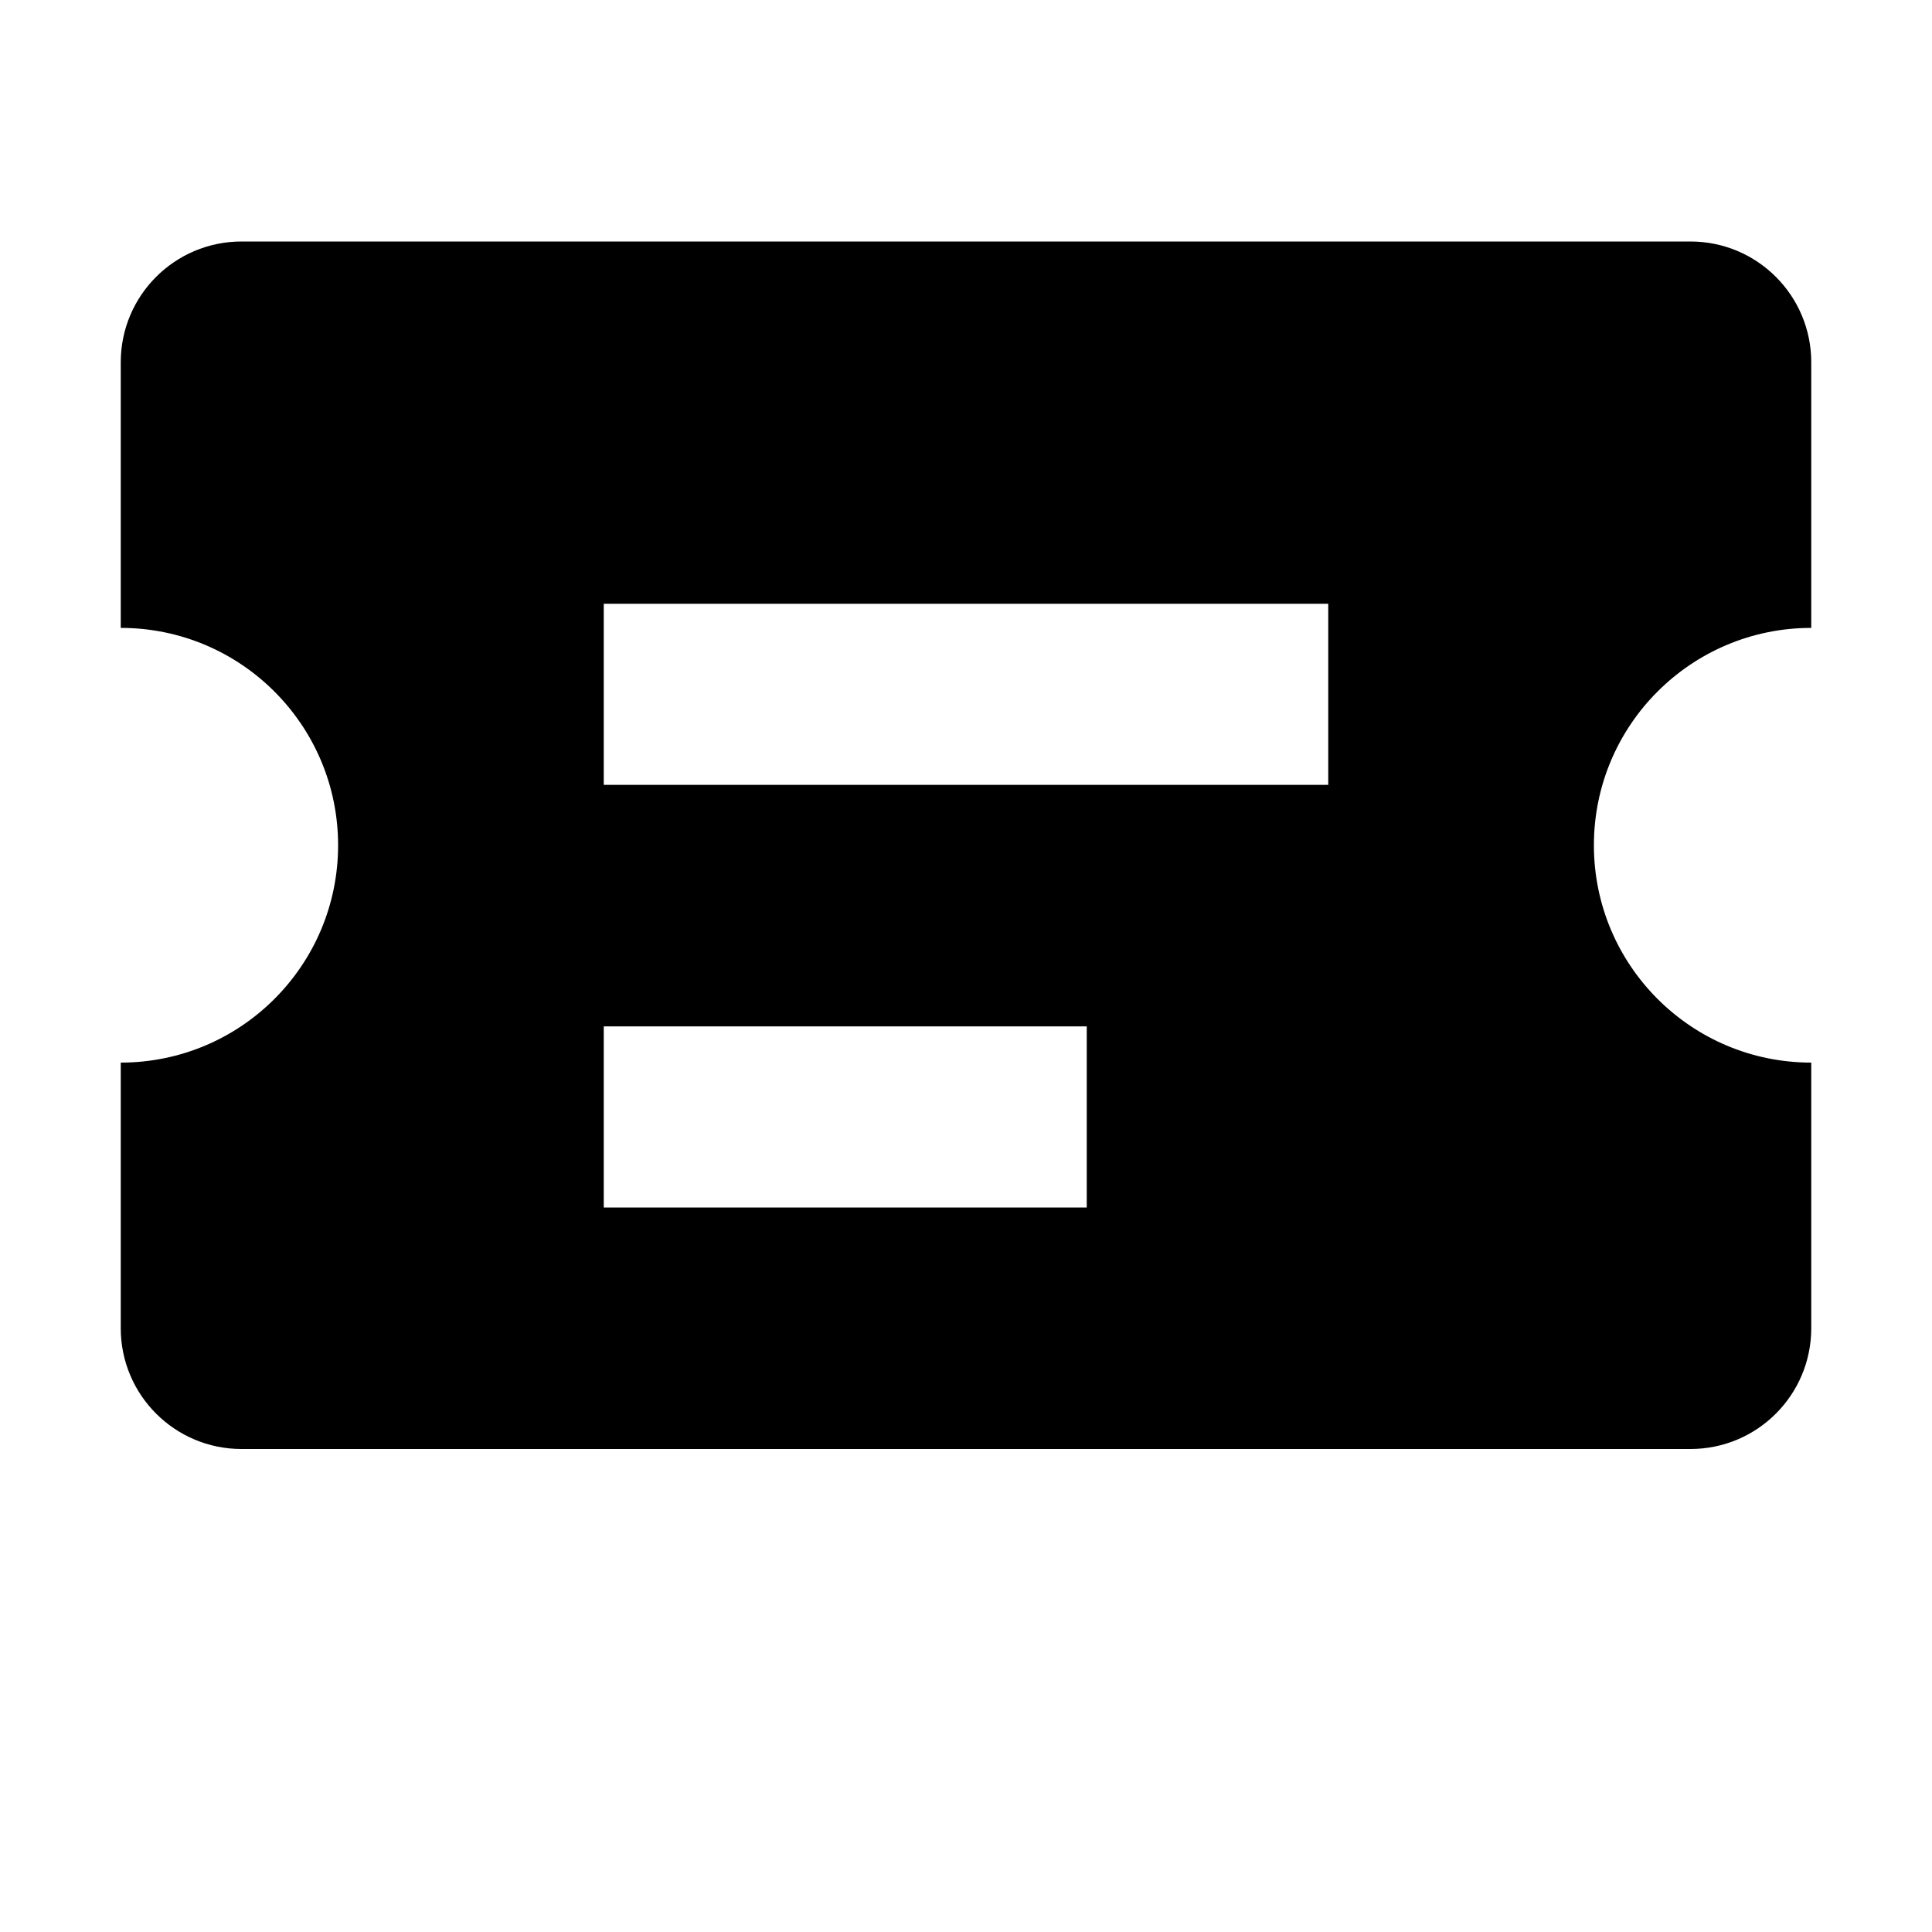
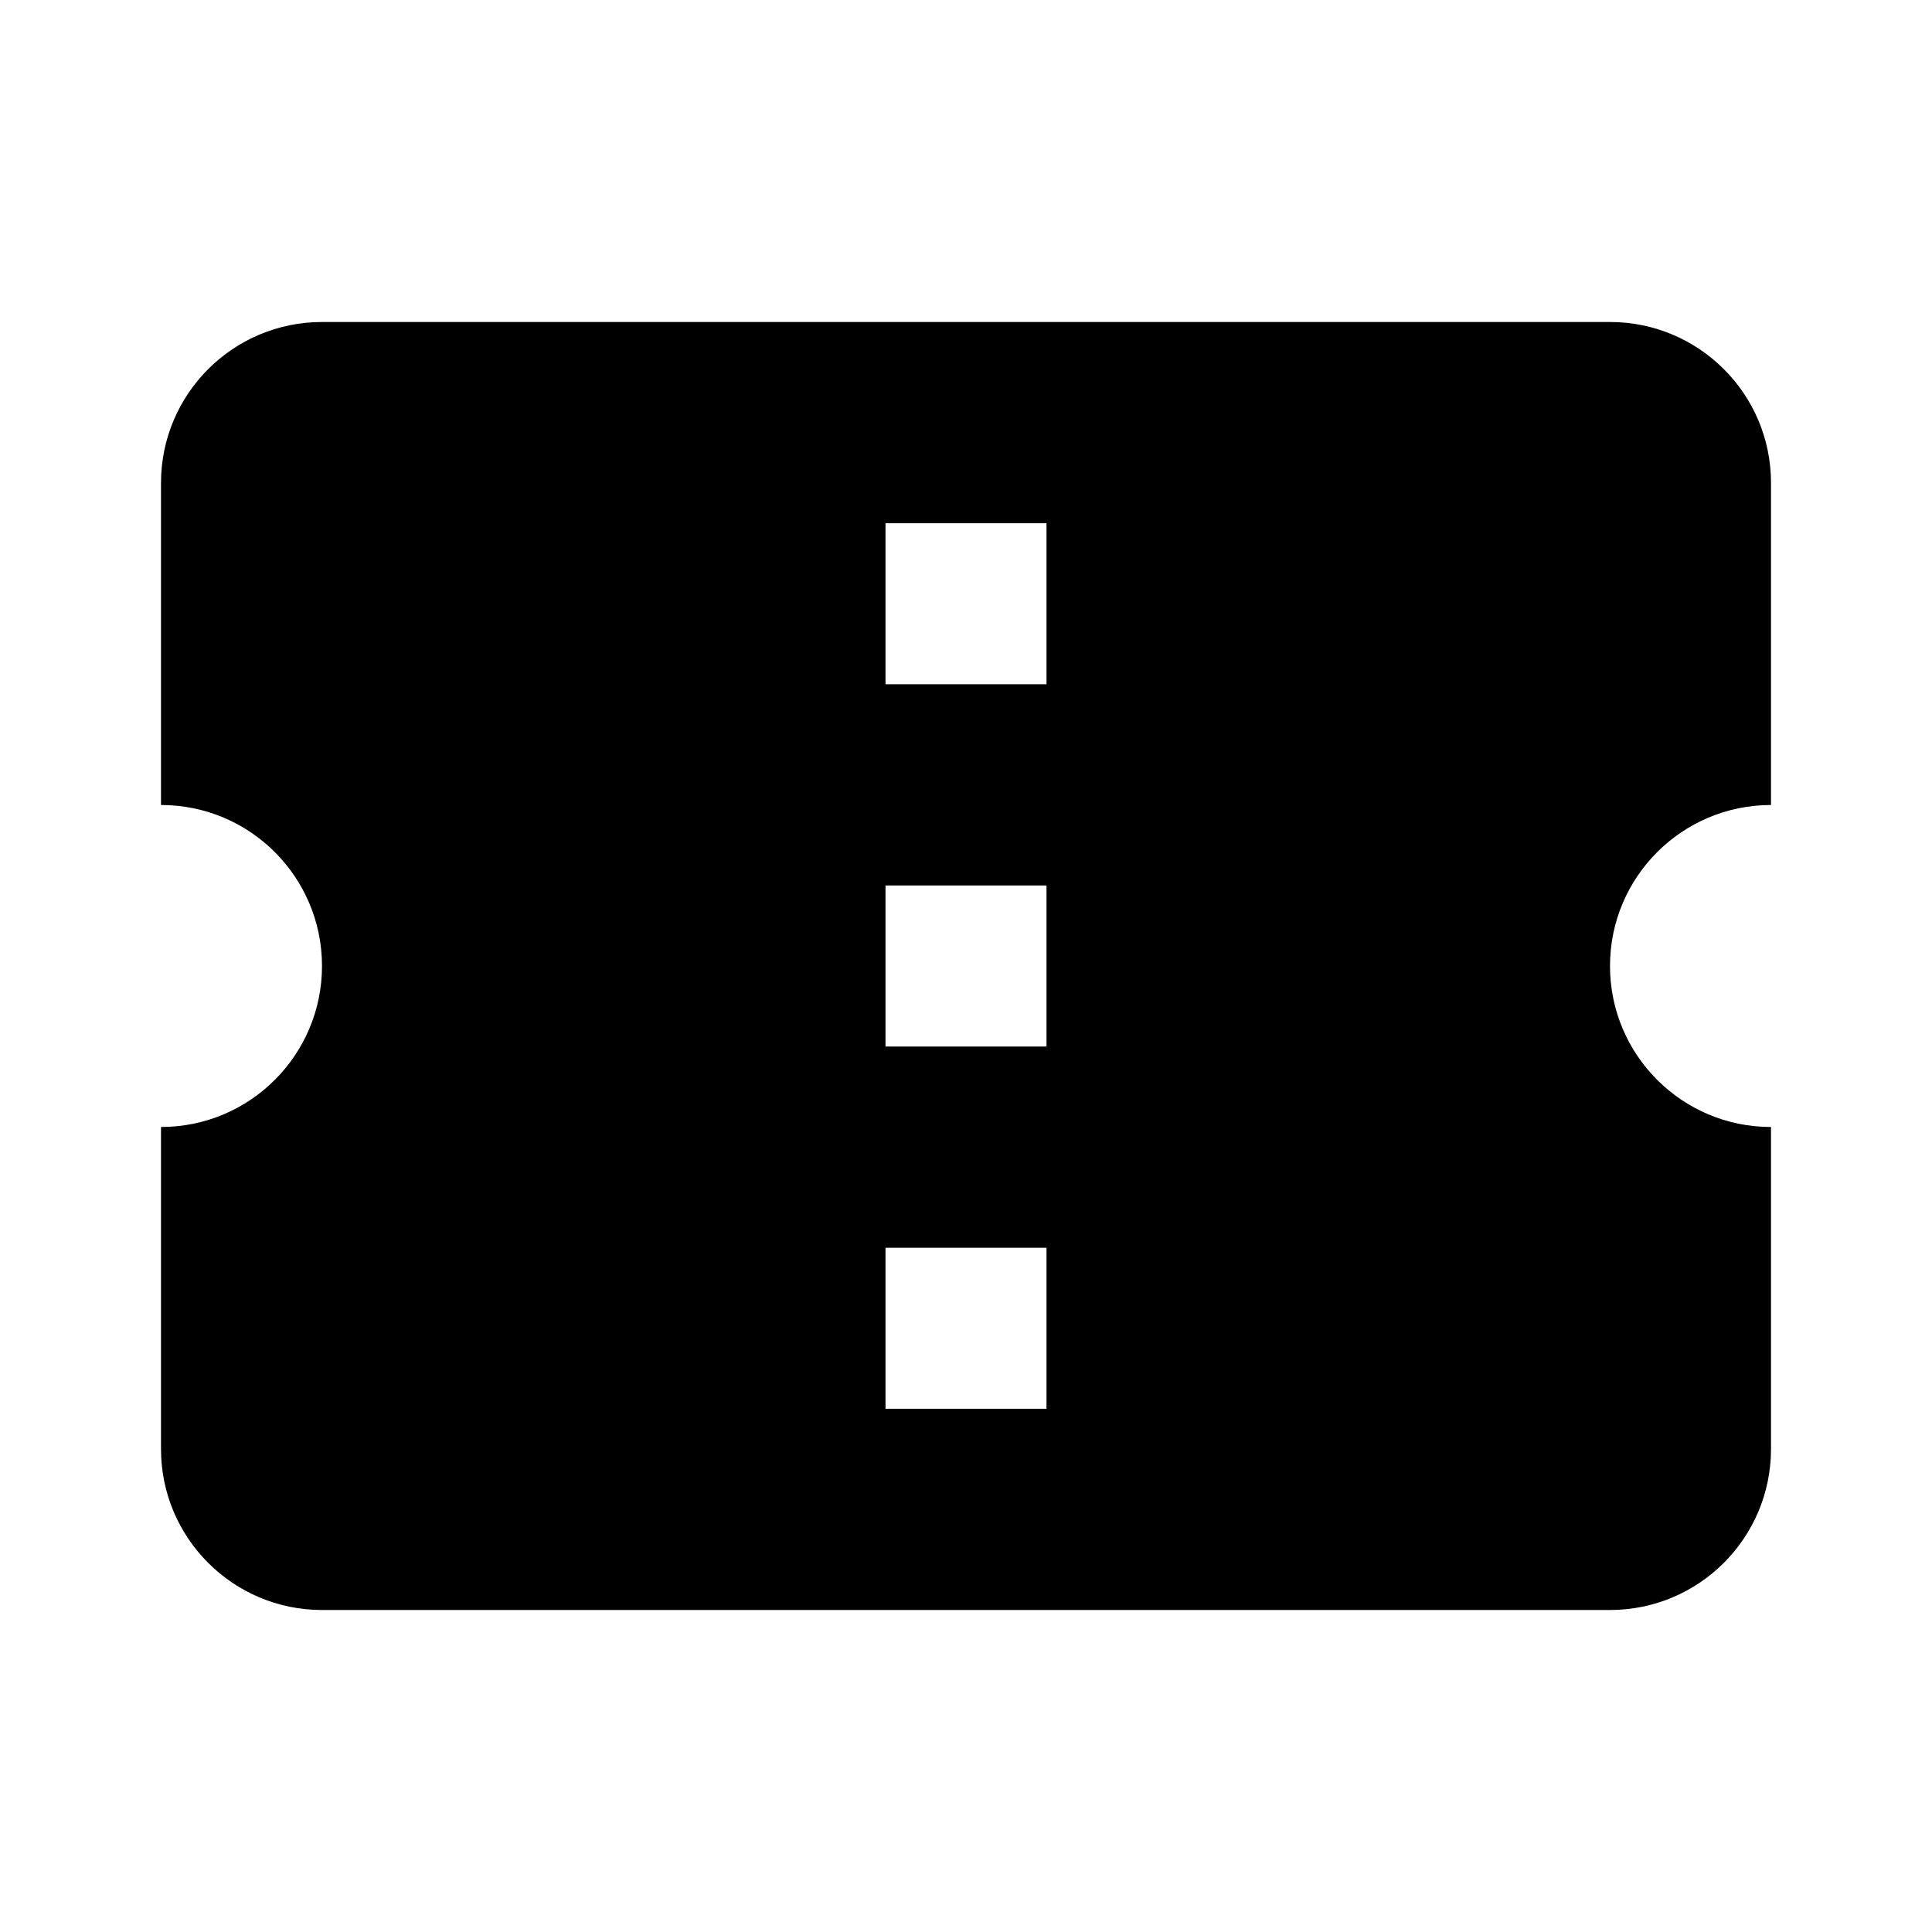
- <svg xmlns="http://www.w3.org/2000/svg" width="16" height="16" viewBox="0 0 16 16">
-   <path fill="#000" d="M2 2h12a1 1 0 0 1 1 1v2.2a1.8 1.8 0 0 0 0 3.6V11a1 1 0 0 1-1 1H2a1 1 0 0 1-1-1V8.8a1.8 1.8 0 0 0 0-3.6V3a1 1 0 0 1 1-1zm3 3v1.5h6V5H5zm0 3.5V10h4V8.5H5z" />
+ <svg xmlns="http://www.w3.org/2000/svg" width="24" height="24" viewBox="0 0 24 24">
+   <path fill="#000" d="M13,8.5H11V6.5H13V8.5M13,13H11V11H13V13M13,17.5H11V15.5H13V17.5M22,10V6C22,4.89 21.1,4 20,4H4A2,2 0 0,0 2,6V10C3.11,10 4,10.9 4,12A2,2 0 0,1 2,14V18A2,2 0 0,0 4,20H20A2,2 0 0,0 22,18V14A2,2 0 0,1 20,12A2,2 0 0,1 22,10Z" />
</svg>
